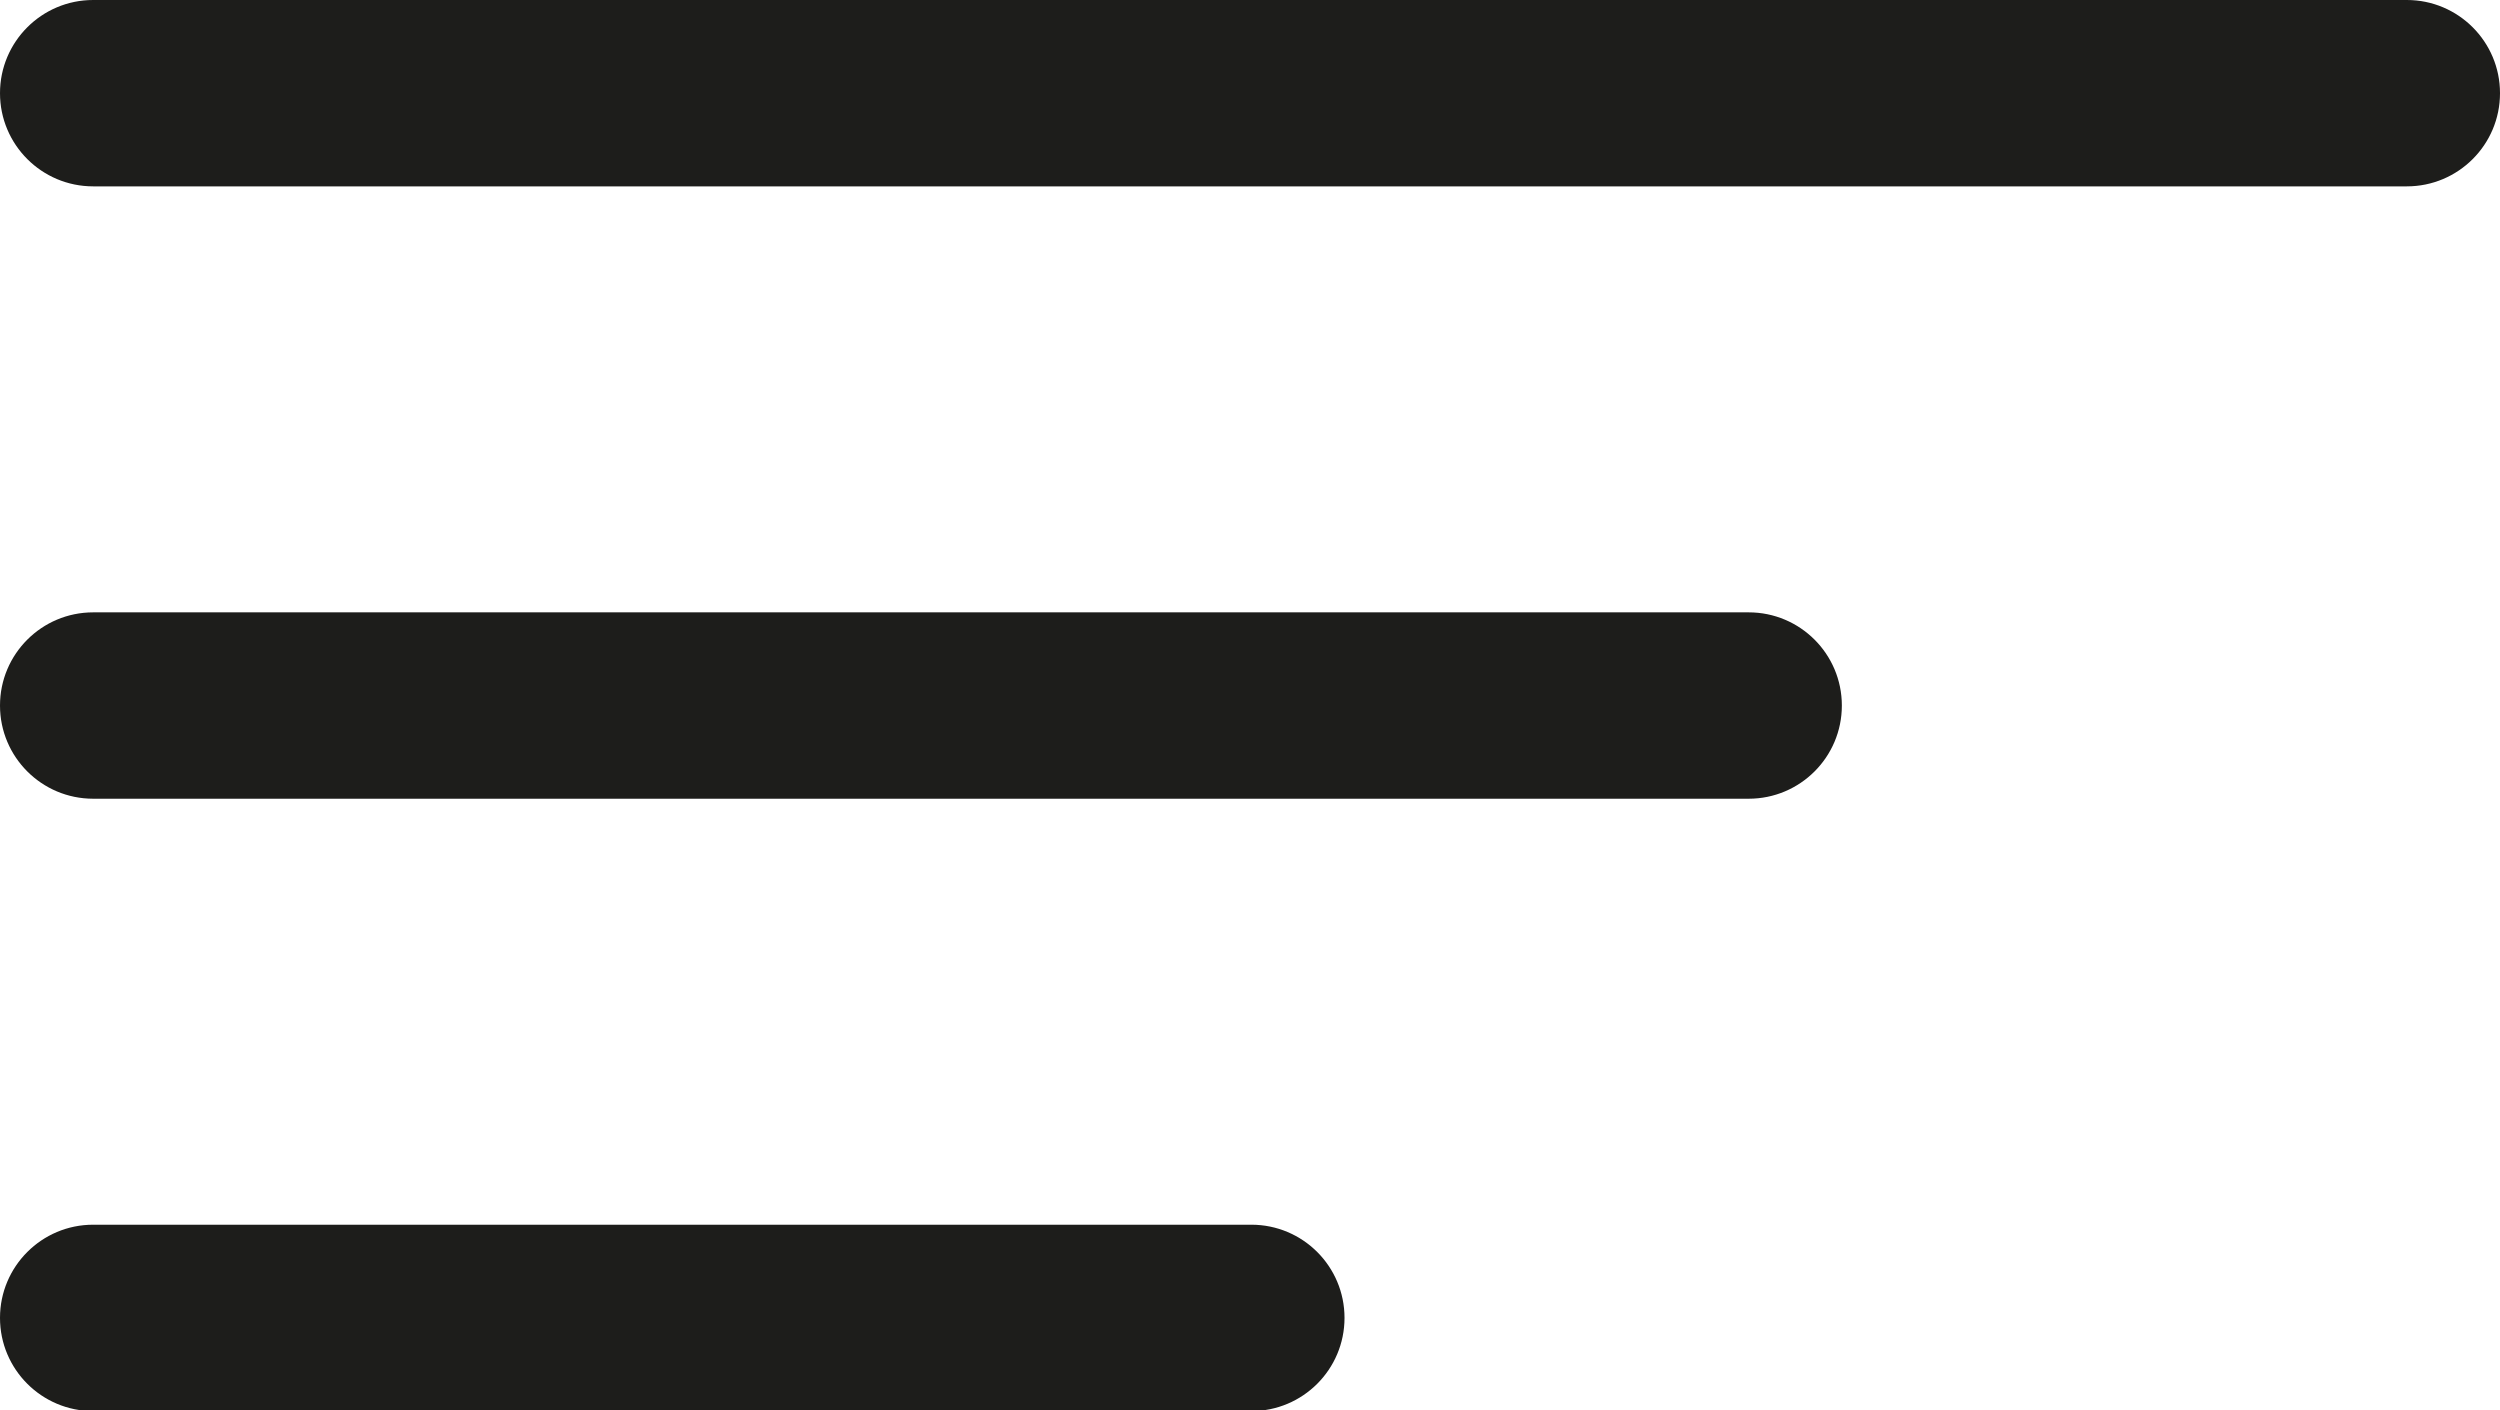
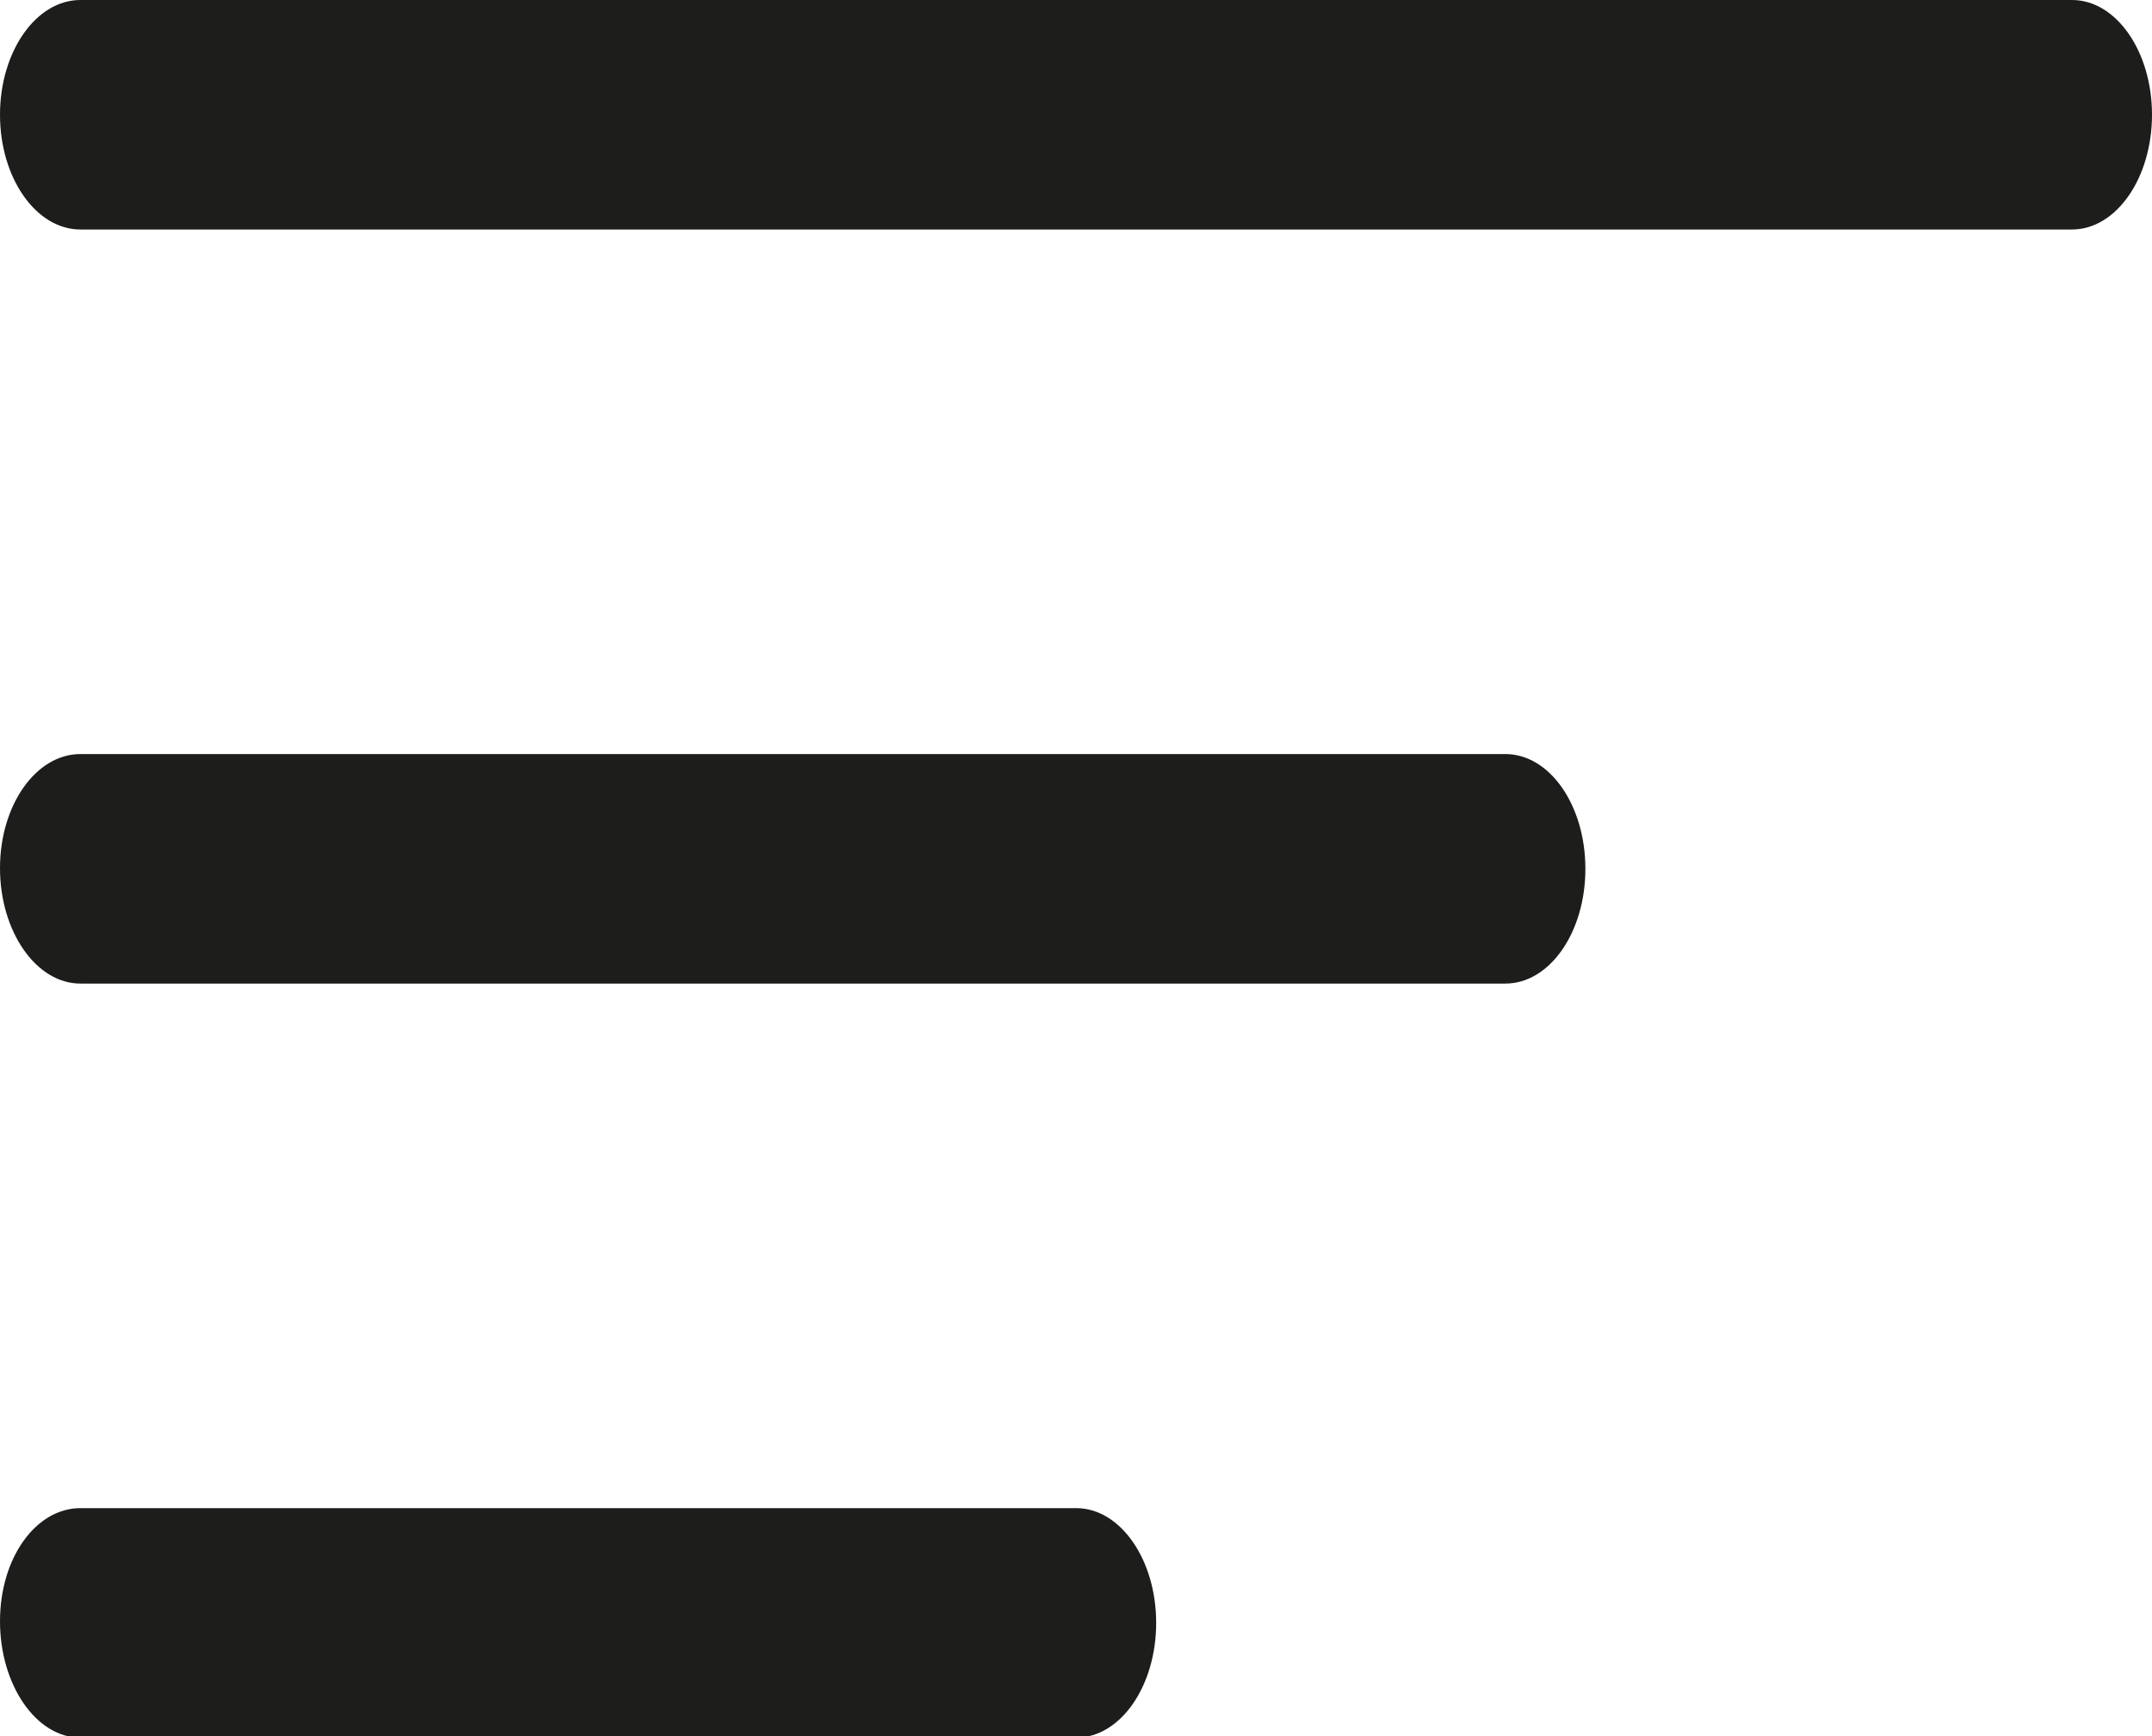
- <svg xmlns="http://www.w3.org/2000/svg" viewBox="0 0 93.9 52.95">
+ <svg xmlns="http://www.w3.org/2000/svg" viewBox="0 0 65.63 52.95">
  <defs>
    <style>.cls-1{fill:#1d1d1b;}</style>
  </defs>
  <g id="Ebene_2" data-name="Ebene 2">
    <g id="Ebene_1-2" data-name="Ebene 1">
-       <path class="cls-1" d="M90.4,7H3.5a3.5,3.5,0,0,1,0-7H90.4a3.5,3.5,0,0,1,0,7Z" />
-       <path class="cls-1" d="M47,53H3.5a3.5,3.5,0,0,1,0-7H47a3.5,3.5,0,0,1,0,7Z" />
-       <path class="cls-1" d="M65.68,30H3.5a3.5,3.5,0,0,1,0-7H65.68a3.5,3.5,0,0,1,0,7Z" />
+       <path class="cls-1" d="M63.19,7H2.45C1.1,7,0,5.43,0,3.5S1.1,0,2.45,0H63.19c1.35,0,2.44,1.57,2.44,3.5S64.54,7,63.19,7Z" />
+       <path class="cls-1" d="M32.82,53H2.45C1.1,53,0,51.39,0,49.45S1.1,46,2.45,46H32.82c1.35,0,2.44,1.57,2.44,3.5S34.17,53,32.82,53Z" />
+       <path class="cls-1" d="M45.91,30H2.45C1.1,30,0,28.41,0,26.48S1.1,23,2.45,23H45.91c1.35,0,2.44,1.56,2.44,3.5S47.26,30,45.91,30Z" />
    </g>
  </g>
</svg>
